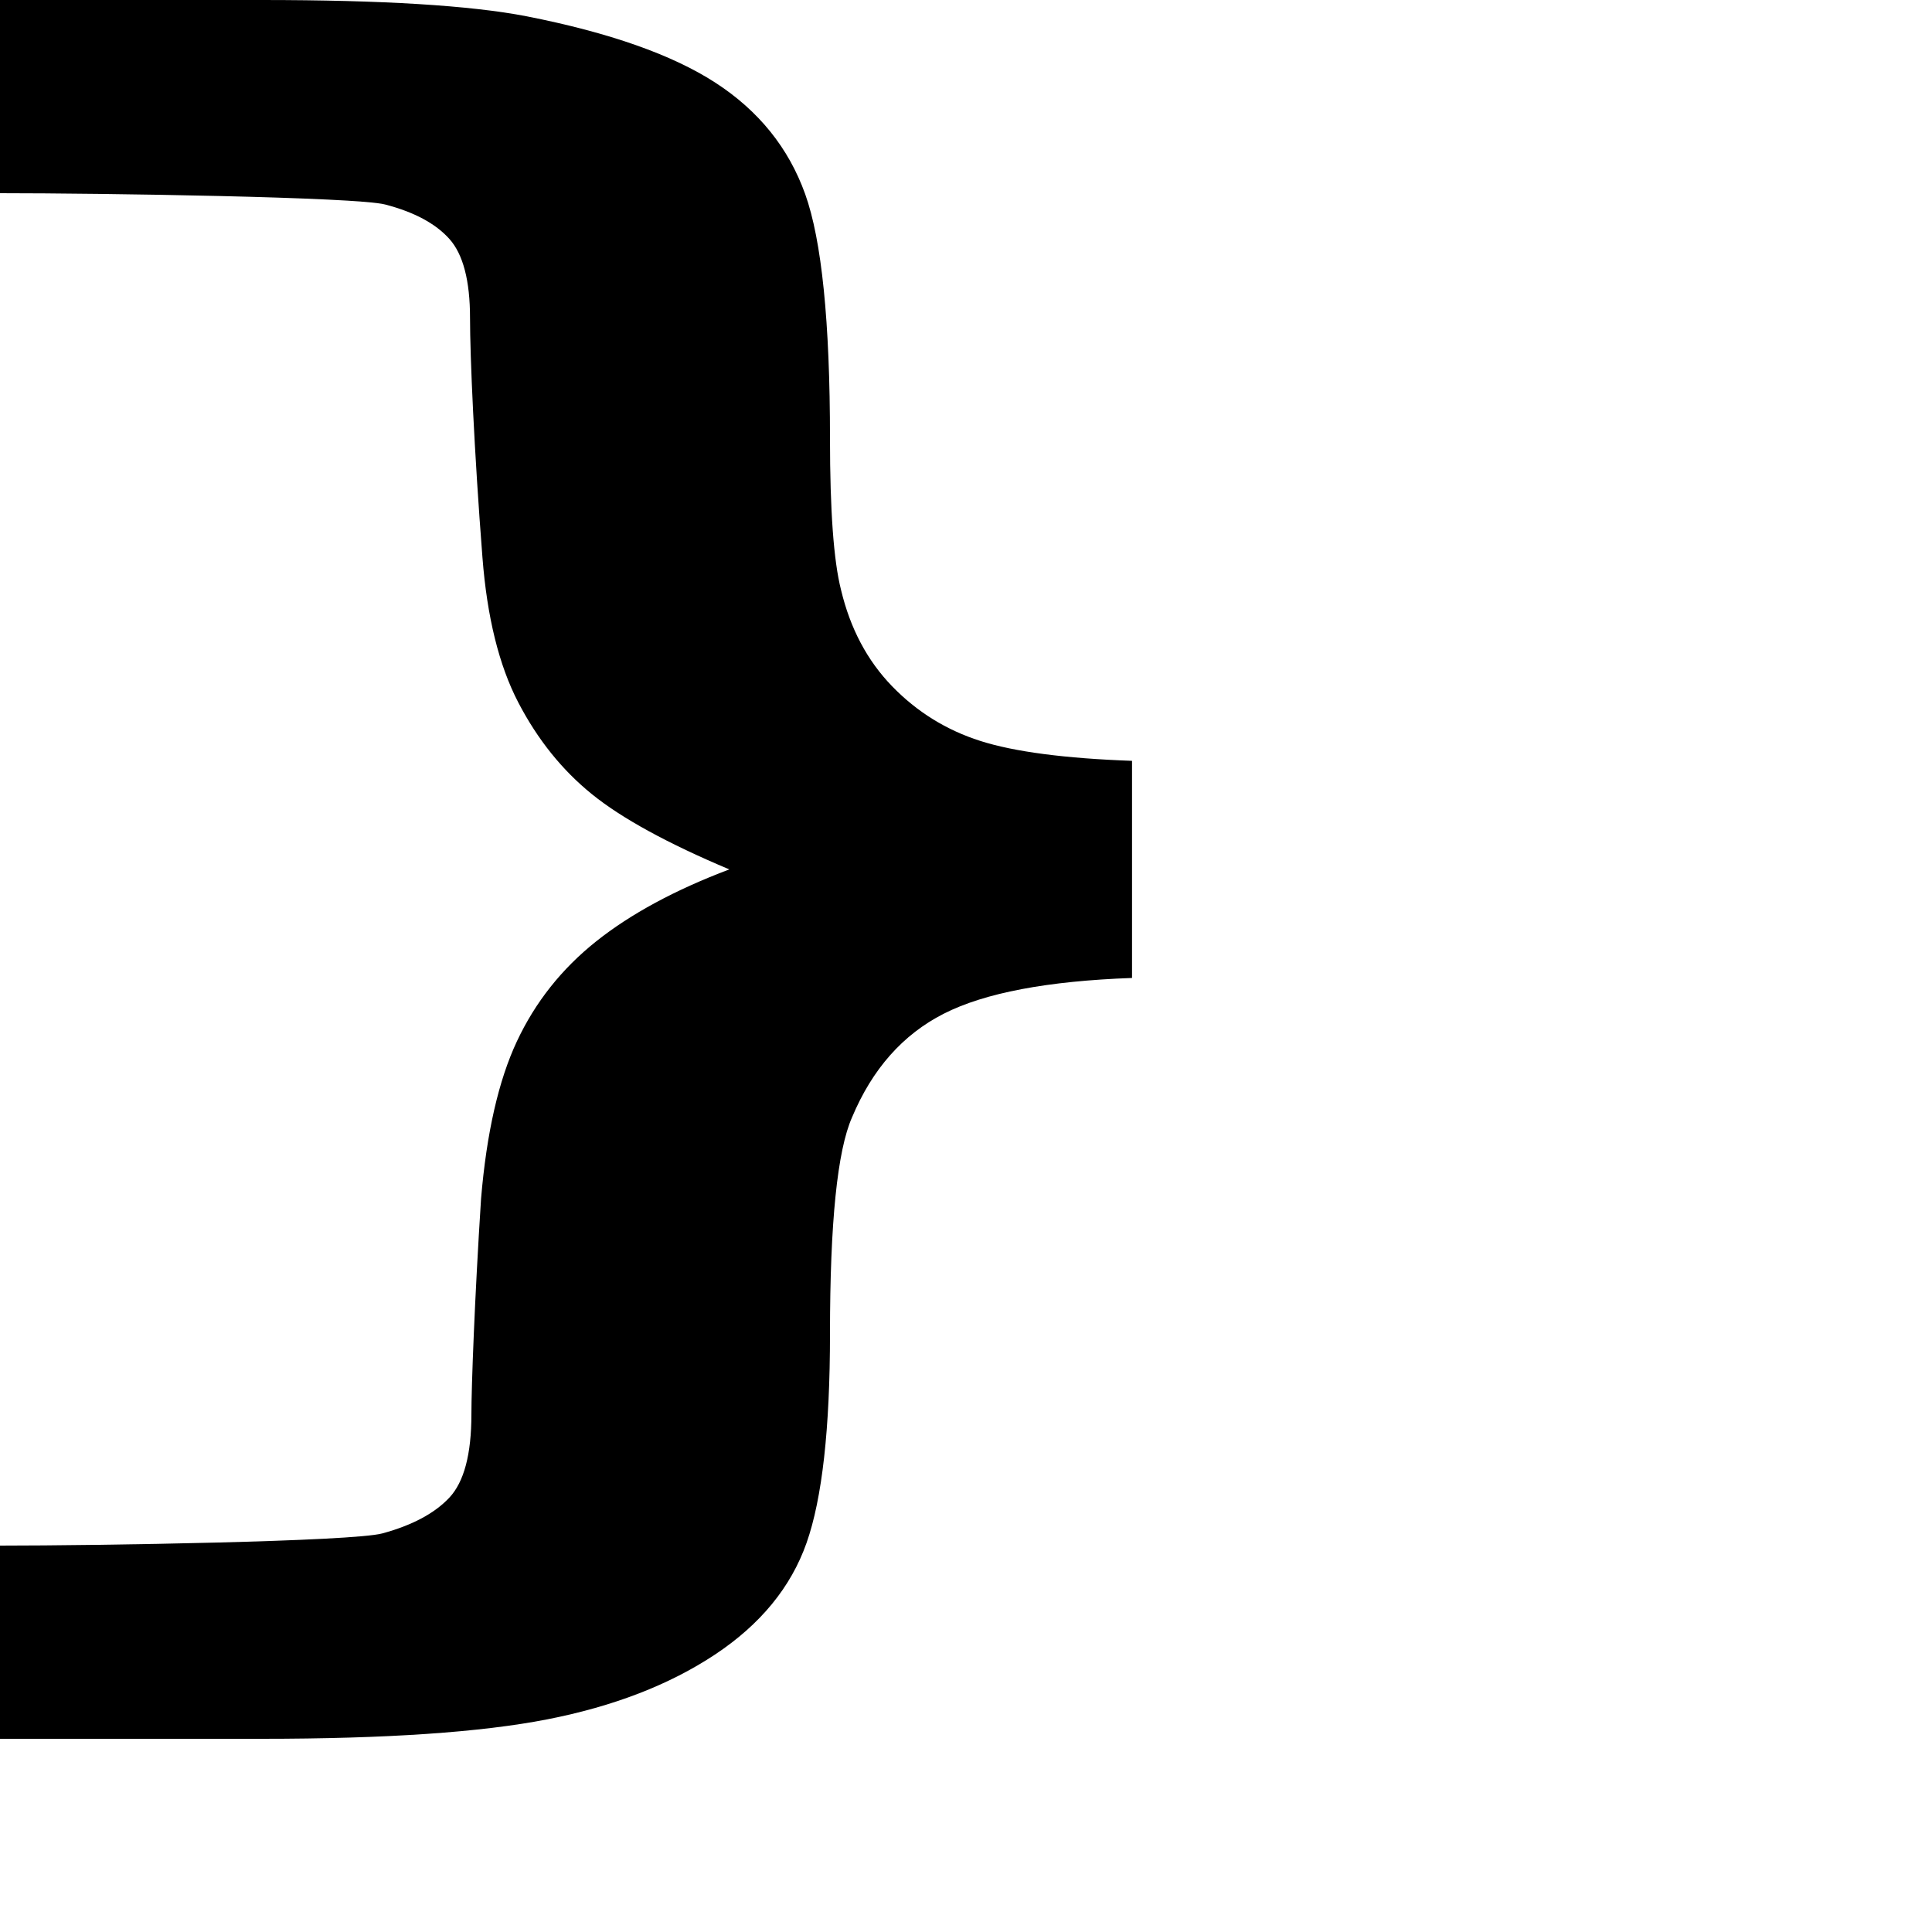
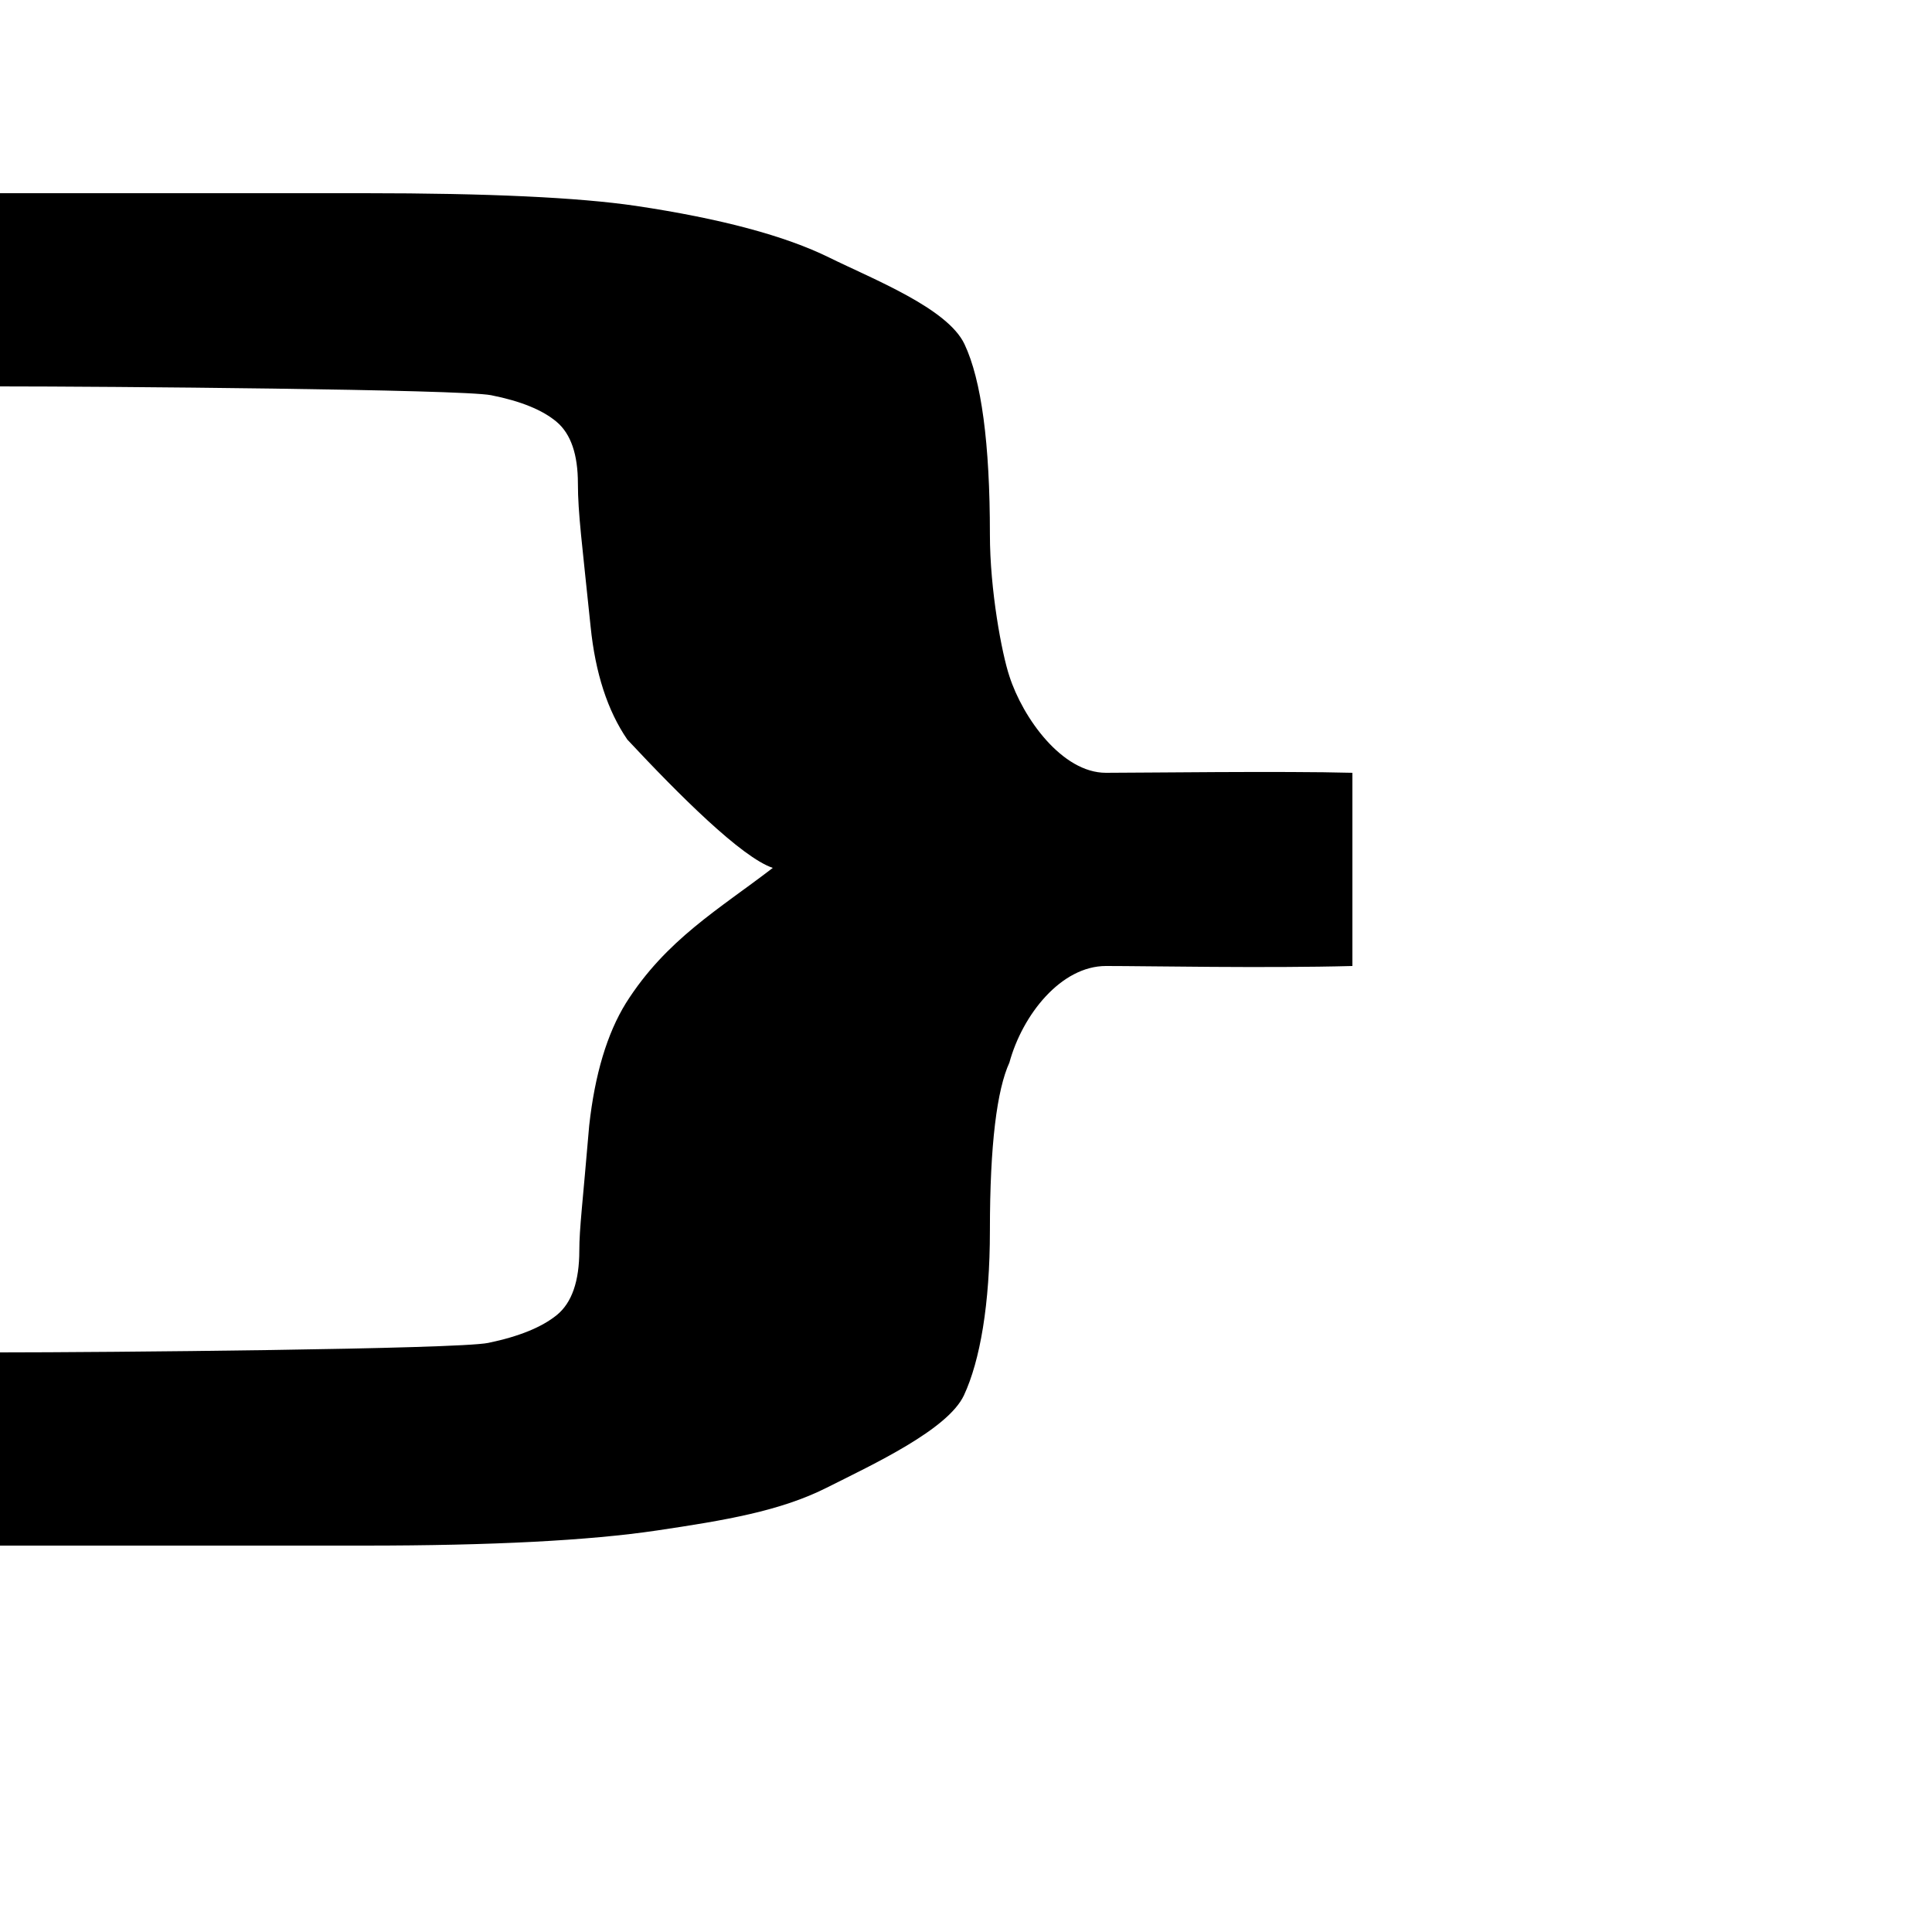
<svg xmlns="http://www.w3.org/2000/svg" height="1024" width="1024" version="1.1" id="svg4375" viewBox="0 0 1024 1024" xml:space="preserve">
  <defs id="defs4">
    <linearGradient id="linearGradient8000">
      <stop style="stop-color:#000000;stop-opacity:1;" offset="0" id="stop7998" />
    </linearGradient>
    <clipPath clipPathUnits="userSpaceOnUse" id="clipPath6029">
      <g id="use6031" />
    </clipPath>
  </defs>
  <g id="layer1" style="display:inline">
-     <path fill="currentColor" d="M 600,518.34 V 403.26 c -35.575,-1.279 -62.378,-4.795 -80.409,-10.549 -18.031,-5.754 -33.626,-15.424 -46.784,-29.01 -13.158,-13.586 -22.173,-30.608 -27.047,-51.067 -3.899,-15.344 -5.848,-42.036 -5.848,-80.077 0,-62.015 -4.386,-105.25 -13.158,-129.705 C 417.982,78.398 402.144,58.739 379.24,43.874 356.335,29.01 322.953,17.262 279.094,8.631 249.366,2.877 202.583,0 138.743,0 H 0 v 102.4 c 54.094,0 188.816,1.998 204.167,5.994 15.351,3.996 26.681,10.07 33.991,18.221 7.31,8.152 10.965,22.137 10.965,41.956 0,20.139 2.193,70.54 6.579,126.801 2.437,31.647 8.772,57.3 19.006,76.96 10.234,19.66 23.27,35.883 39.108,48.669 15.838,12.787 40.083,26.053 72.734,39.799 -28.752,10.869 -52.266,23.575 -70.541,38.12 -18.275,14.545 -32.286,32.206 -42.032,52.985 -9.747,20.778 -16.082,48.589 -19.006,83.433 -3.411,53.065 -5.117,99.629 -5.117,114.334 0,21.098 -3.899,35.803 -11.696,44.114 -7.797,8.311 -19.615,14.625 -35.453,18.94 C 186.866,817.042 52.632,819.2 0,819.2 v 102.4 h 138.743 c 65.789,0 116.228,-3.436 151.316,-10.309 35.088,-6.873 64.693,-18.301 88.816,-34.284 24.123,-15.983 40.327,-35.723 48.611,-59.218 8.285,-23.496 12.427,-60.497 12.427,-111.004 0,-58.819 3.899,-97.019 11.696,-114.601 10.721,-25.573 26.925,-43.874 48.611,-54.903 21.686,-11.028 54.946,-17.342 99.781,-18.94 z" id="path4280" style="stroke-width:0.592" />
+     <path fill="currentColor" d="M 716.8,512 V 409.6 c -36.429,-0.995 -112.136,0 -130.6,0 -23.288,0.039 -44.07,-29.088 -51.2,-51.2 -3.992,-11.934 -10.33,-45.535 -10.33,-75.122 0,-48.234 -4.491,-81.861 -13.474,-100.882 -8.982,-19.02 -48.201,-34.311 -71.655,-45.872 C 416.087,124.963 381.904,115.826 336.992,109.113 306.551,104.638 258.645,102.4 193.273,102.4 H 0 v 102.4 c 55.392,0 244.547,1.554 260.267,4.662 15.719,3.108 27.322,7.832 34.807,14.172 7.485,6.34 11.228,17.218 11.228,32.633 0,15.664 2.246,32.109 6.737,75.868 2.495,24.614 8.982,44.567 19.462,59.858 27.428,29.348 60.539,62.458 77.099,68.008 -28.254,21.759 -56.531,37.903 -77.848,71.66 -9.98,16.161 -16.468,37.792 -19.462,64.892 -3.493,41.273 -5.24,54.734 -5.24,66.171 0,16.41 -3.992,27.847 -11.977,34.311 -7.984,6.464 -20.086,11.375 -36.304,14.731 C 242.551,715.122 53.895,716.8 0,716.8 v 102.4 h 193.273 c 67.368,0 119.018,-2.673 154.947,-8.018 35.93,-5.346 65.246,-10.234 89.947,-22.666 24.702,-12.431 64.294,-30.784 72.778,-49.059 8.483,-18.274 13.725,-48.053 13.725,-87.337 0,-45.748 3.76,-74.539 10.33,-88.921 6.946,-25.415 27.394,-51.2 51.2,-51.2 22.207,0 84.69,1.243 130.6,0 z" id="path4280" style="display:inline;stroke-width:0.528" />
  </g>
</svg>
